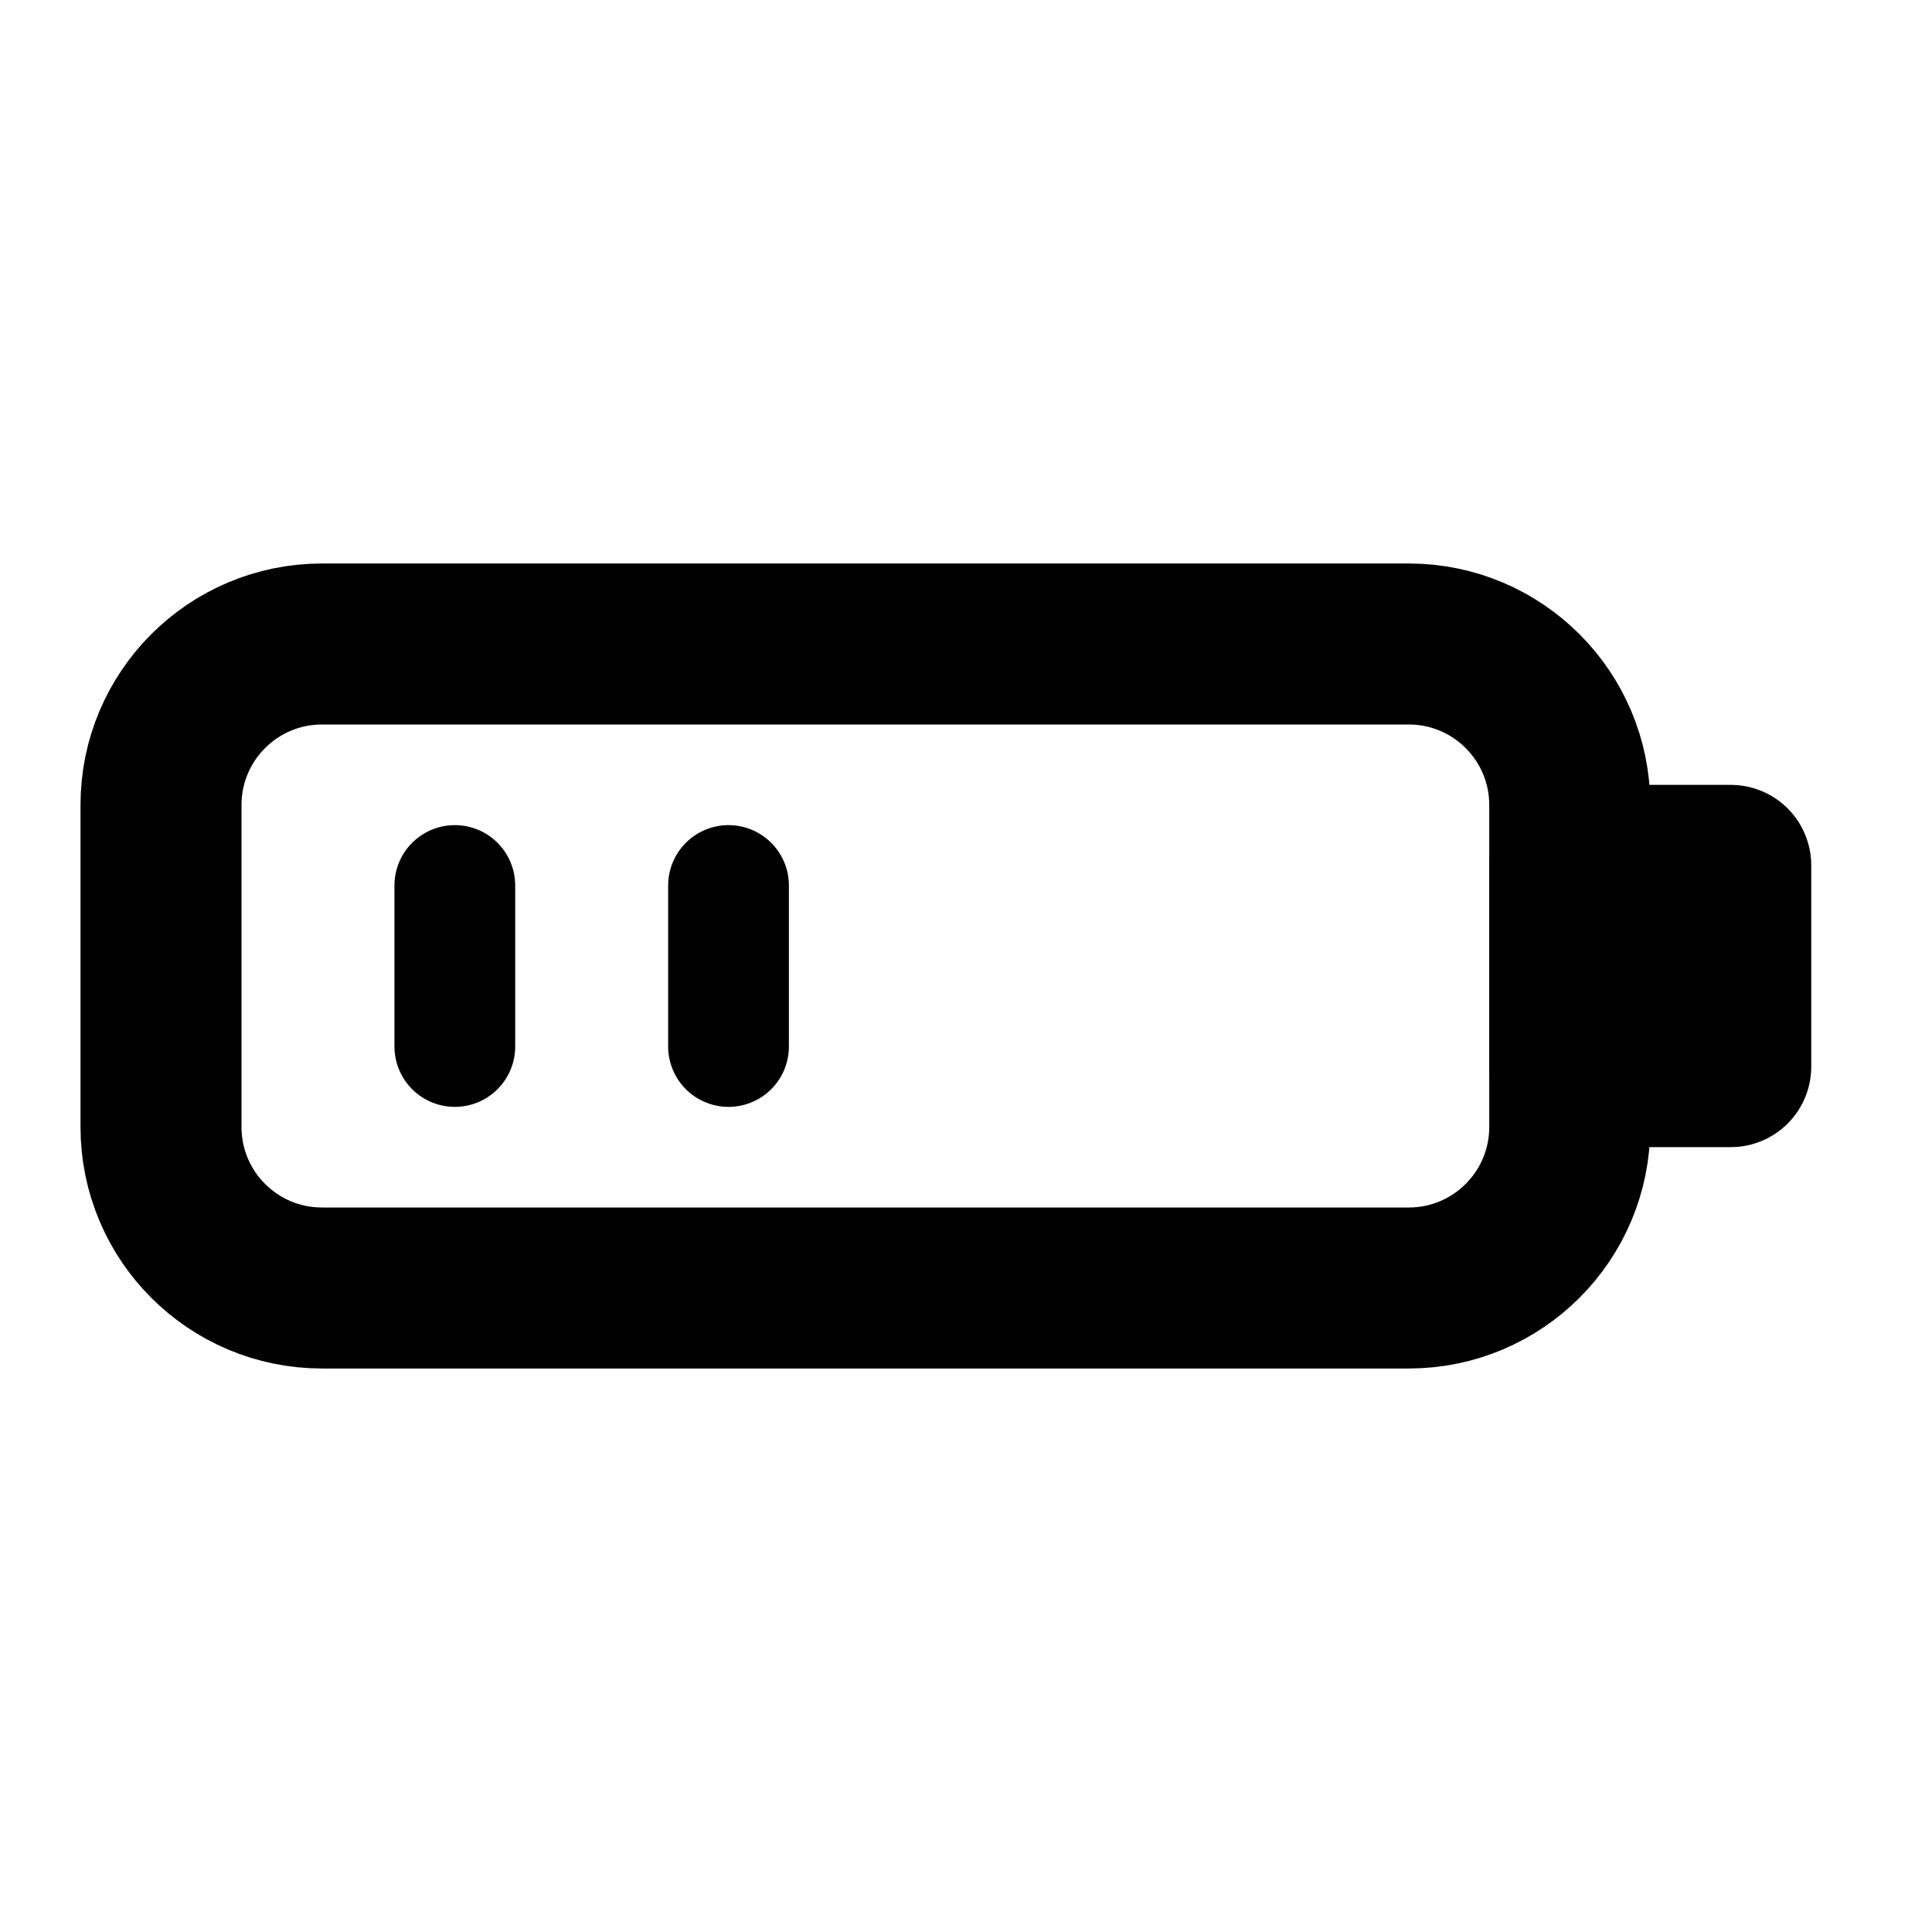
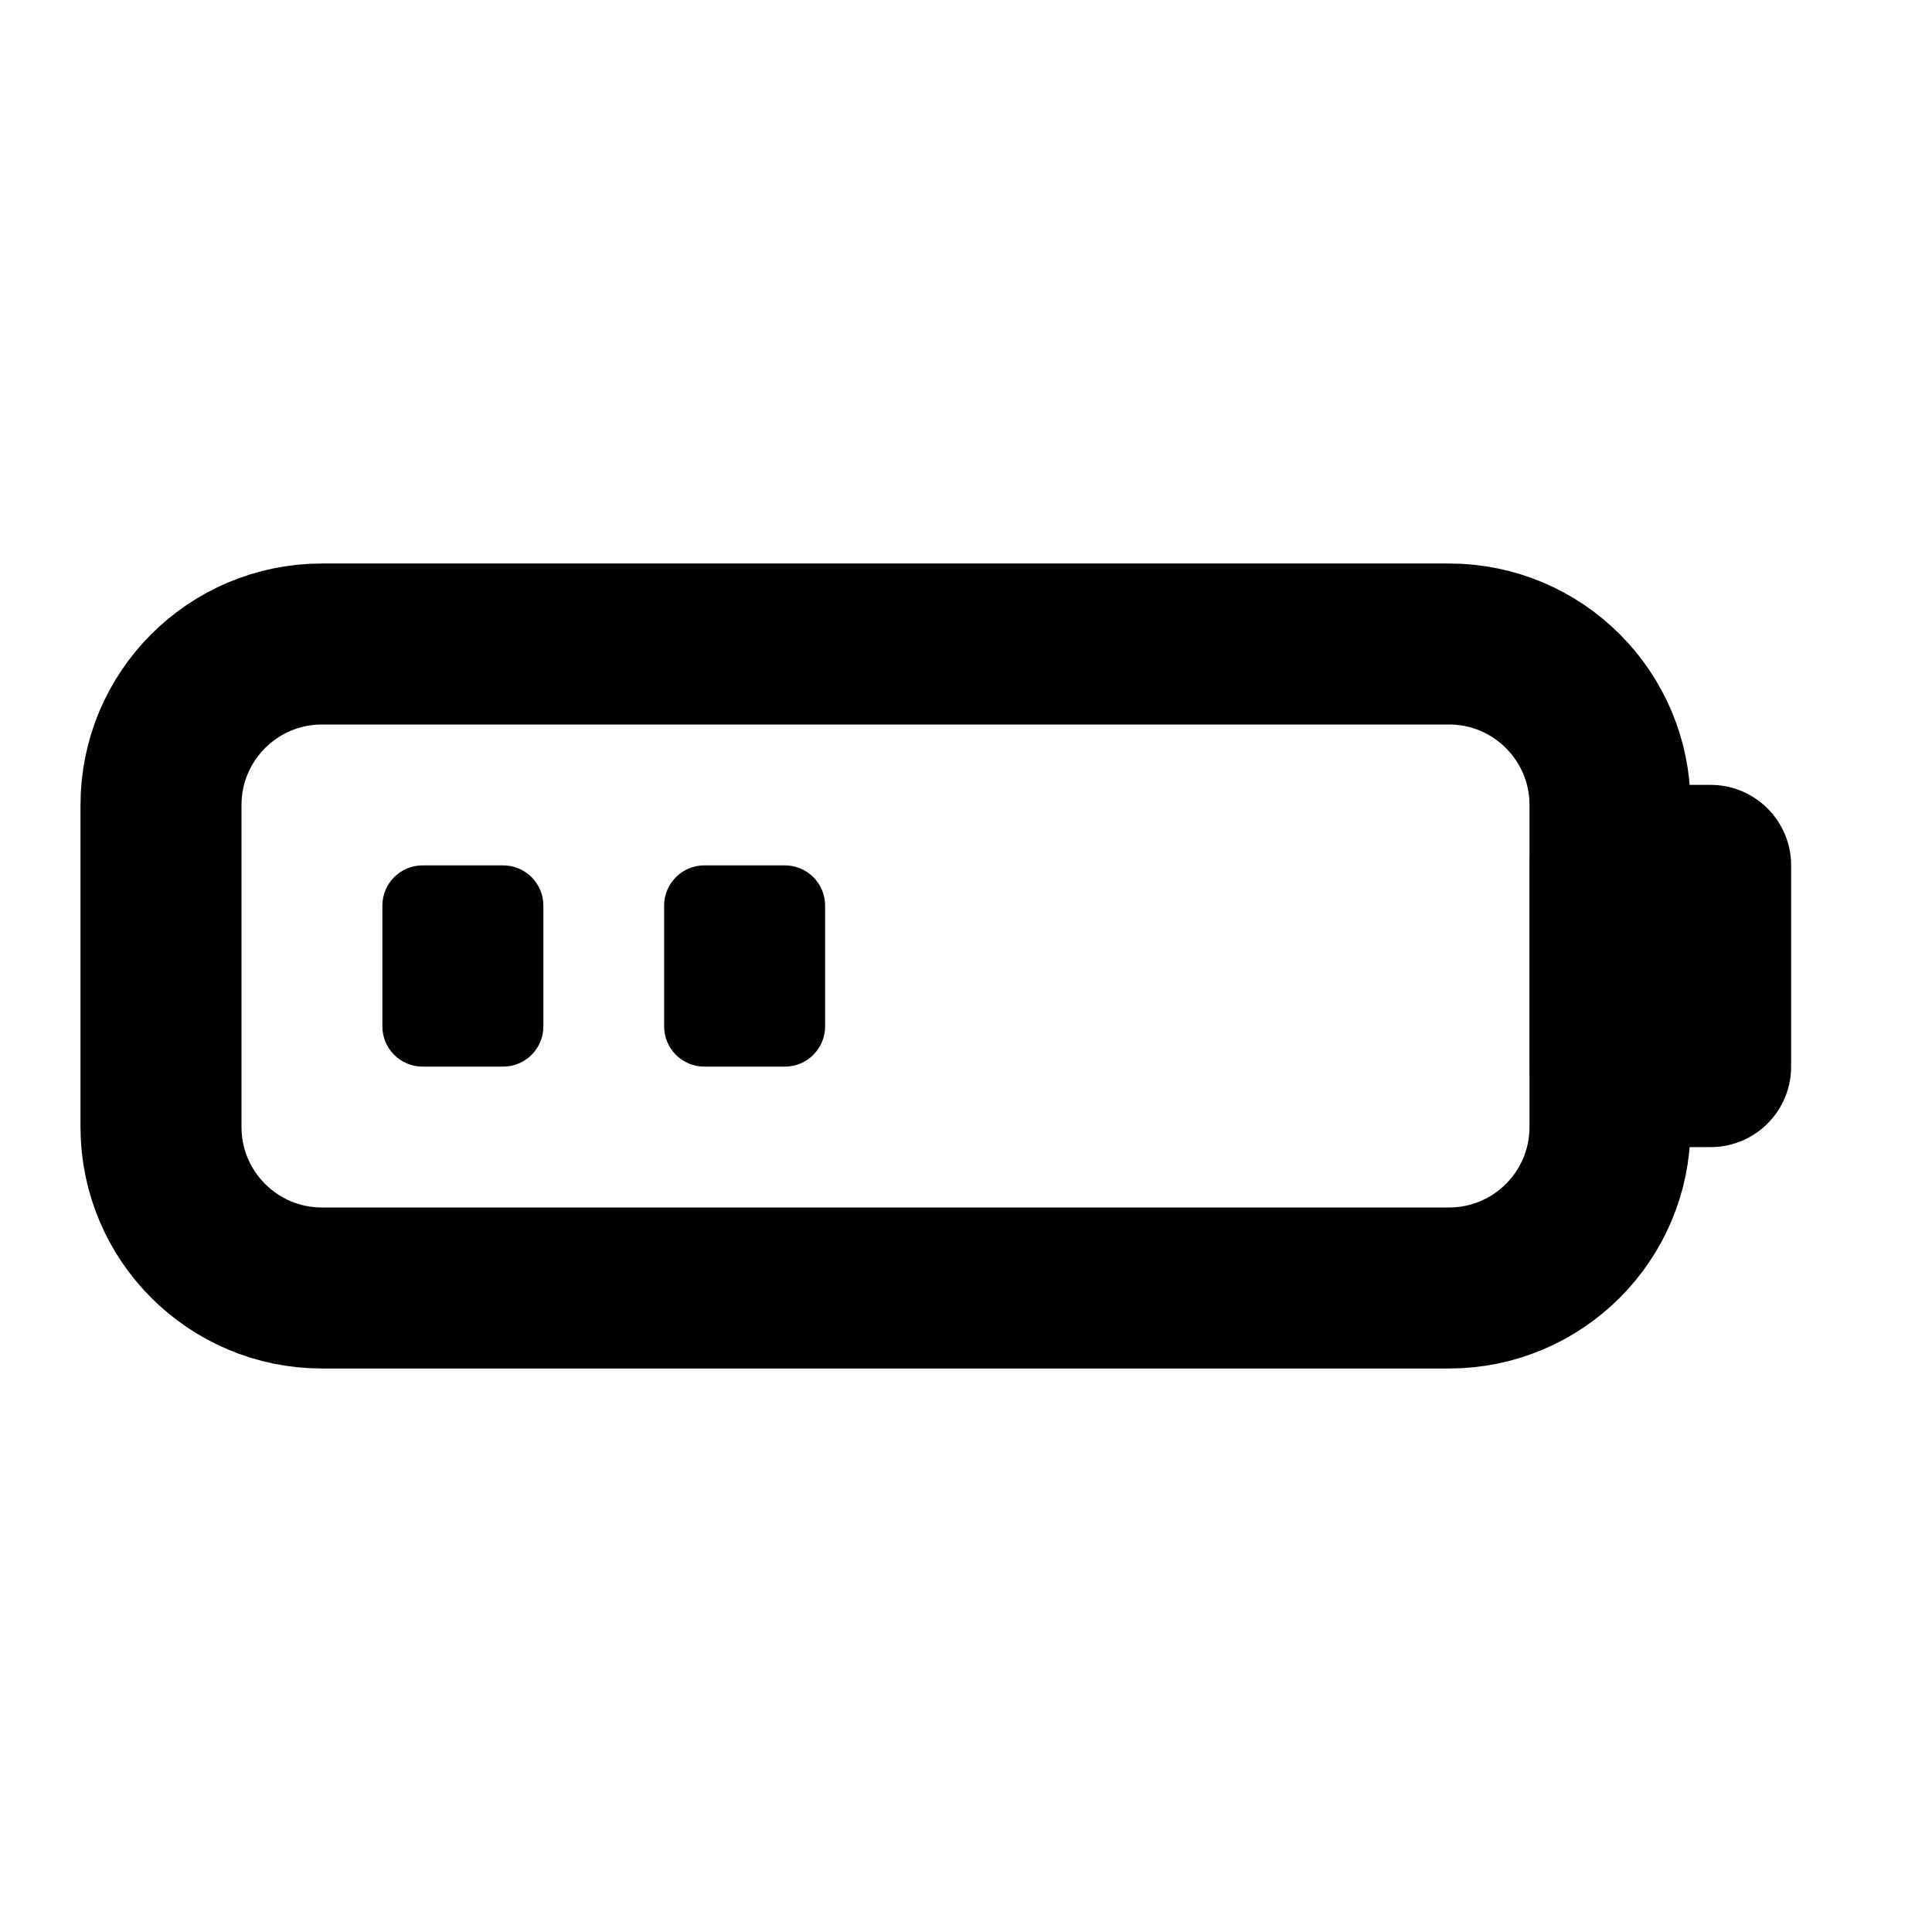
<svg xmlns="http://www.w3.org/2000/svg" width="24" height="24" viewBox="0 0 24 24" fill="none" stroke="currentColor" stroke-width="2" stroke-linecap="round" stroke-linejoin="round">
-   <rect x="2" y="8" width="17.5" height="8" rx="2" />
-   <path d="M19.5 10.75h2v2.5h-2z" fill="currentColor" />
-   <path d="M5.65 13v-2" stroke-width="1.5" />
-   <path d="M9.05 13v-2" stroke-width="1.5" />
+   <rect x="2" y="8" width="18" height="8" rx="2" />
+   <path d="M20 10.75h1.25v2.5H20z" fill="currentColor" />
+   <rect x="4.75" y="10.75" width="2" height="2.5" rx="0.5" fill="currentColor" stroke="none" />
+   <rect x="8.25" y="10.75" width="2" height="2.5" rx="0.5" fill="currentColor" stroke="none" />
</svg>
